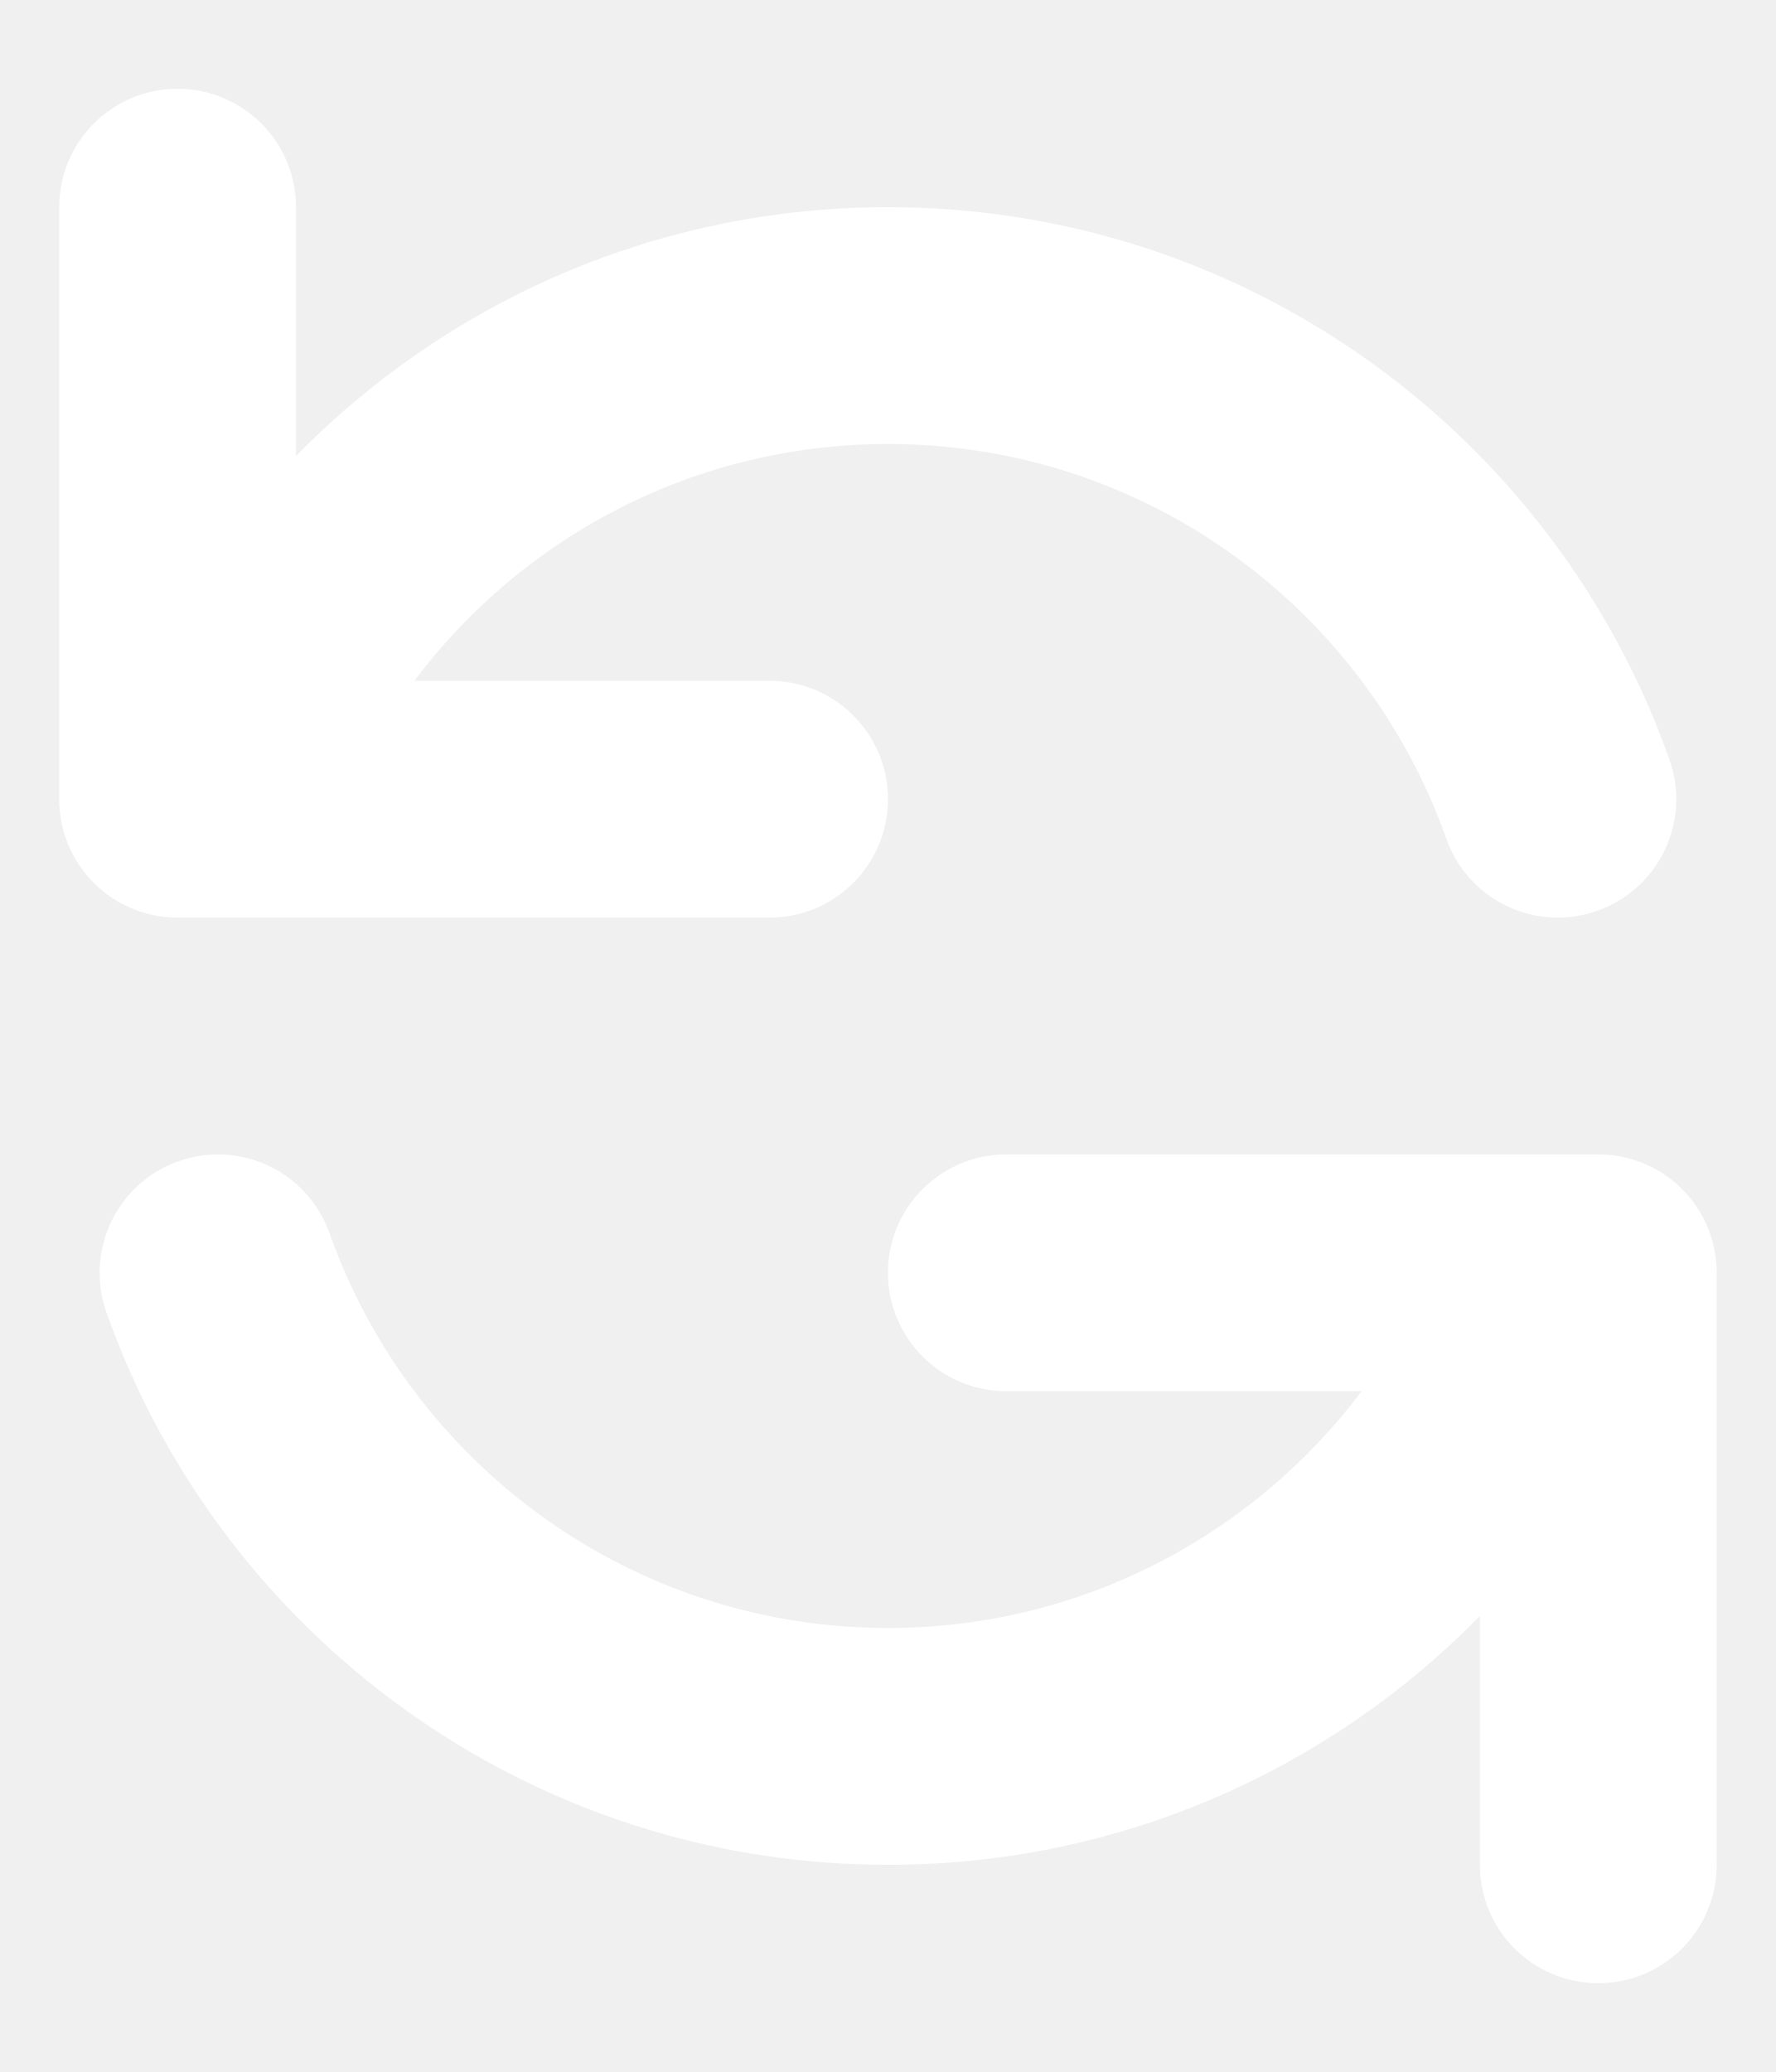
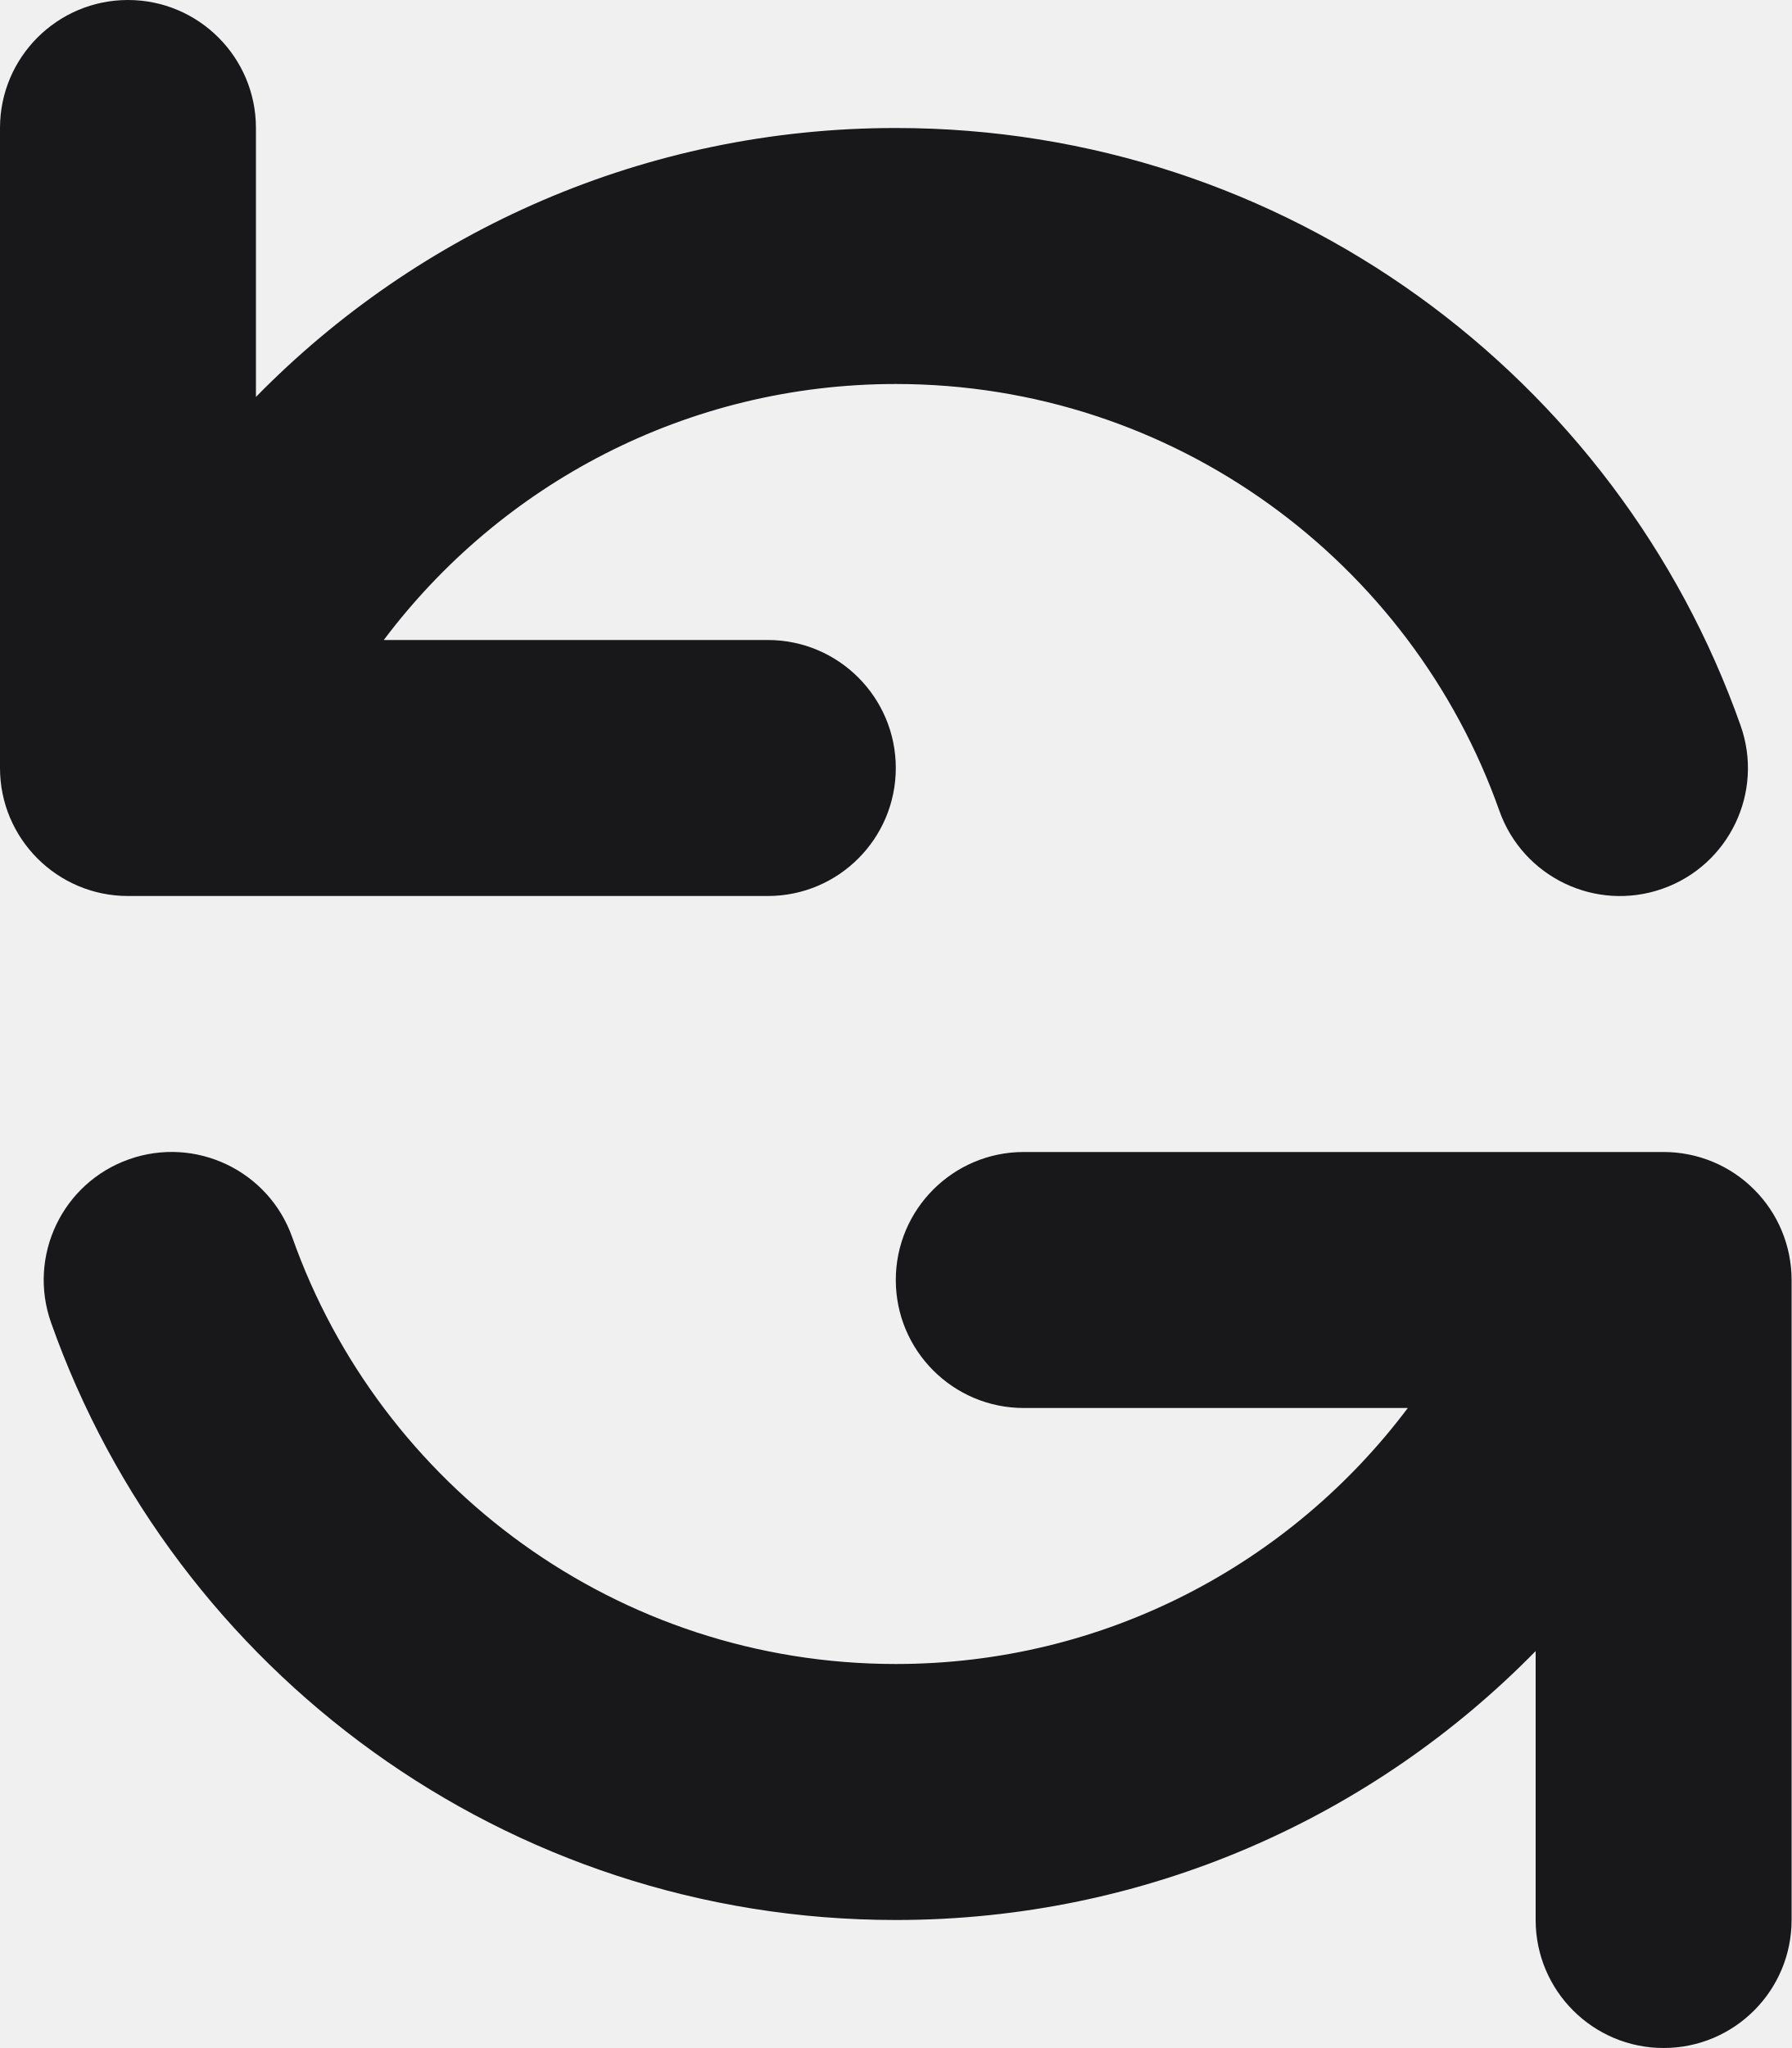
- <svg xmlns="http://www.w3.org/2000/svg" width="12" height="14" viewBox="0 0 12 14" fill="none">
-   <path fill-rule="evenodd" clip-rule="evenodd" d="M1.2 0.6C1.642 0.6 2 0.958 2 1.4V3.081C3.016 2.044 4.432 1.4 6 1.4C8.44 1.4 10.513 2.959 11.281 5.133C11.428 5.55 11.21 6.007 10.793 6.154C10.377 6.302 9.92 6.083 9.773 5.667C9.223 4.112 7.74 3 6 3C4.692 3 3.53 3.628 2.8 4.6H5.2C5.642 4.6 6 4.958 6 5.4C6 5.842 5.642 6.2 5.2 6.2H1.2C0.758 6.2 0.4 5.842 0.4 5.4V1.4C0.4 0.958 0.758 0.6 1.2 0.6ZM1.207 7.846C1.623 7.699 2.08 7.917 2.227 8.333C2.777 9.888 4.26 11 6 11C7.308 11 8.47 10.372 9.201 9.4L6.8 9.4C6.358 9.4 6 9.042 6 8.6C6 8.158 6.358 7.8 6.8 7.8H10.8C11.012 7.8 11.216 7.884 11.366 8.034C11.516 8.184 11.6 8.388 11.6 8.6V12.6C11.6 13.042 11.242 13.4 10.8 13.4C10.358 13.4 10 13.042 10 12.6V10.919C8.984 11.956 7.568 12.6 6 12.6C3.561 12.6 1.487 11.04 0.719 8.867C0.572 8.45 0.79 7.993 1.207 7.846Z" fill="white" />
+ <svg xmlns="http://www.w3.org/2000/svg" width="14" height="16" viewBox="0 0 14 16" fill="none">
+   <path fill-rule="evenodd" clip-rule="evenodd" d="M1 0C1.552 0 2 0.448 2 1V3.101C3.27 1.805 5.041 1 7 1C10.049 1 12.641 2.949 13.601 5.667C13.786 6.187 13.513 6.759 12.992 6.943C12.471 7.127 11.9 6.854 11.716 6.333C11.029 4.39 9.175 3 7 3C5.365 3 3.912 3.785 2.999 5H6C6.552 5 7 5.448 7 6C7 6.552 6.552 7 6 7H1C0.448 7 0 6.552 0 6V1C0 0.448 0.448 0 1 0ZM1.008 9.057C1.529 8.873 2.1 9.146 2.284 9.667C2.971 11.61 4.825 13 7 13C8.635 13 10.088 12.215 11.001 11L8 11C7.448 11 7 10.552 7 10C7 9.448 7.448 9 8 9H13C13.265 9 13.52 9.105 13.707 9.293C13.895 9.48 14 9.735 14 10V15C14 15.552 13.552 16 13 16C12.448 16 12 15.552 12 15V12.899C10.73 14.195 8.959 15 7 15C3.951 15 1.359 13.051 0.399 10.333C0.215 9.813 0.487 9.241 1.008 9.057Z" fill="#18181B" />
</svg>
